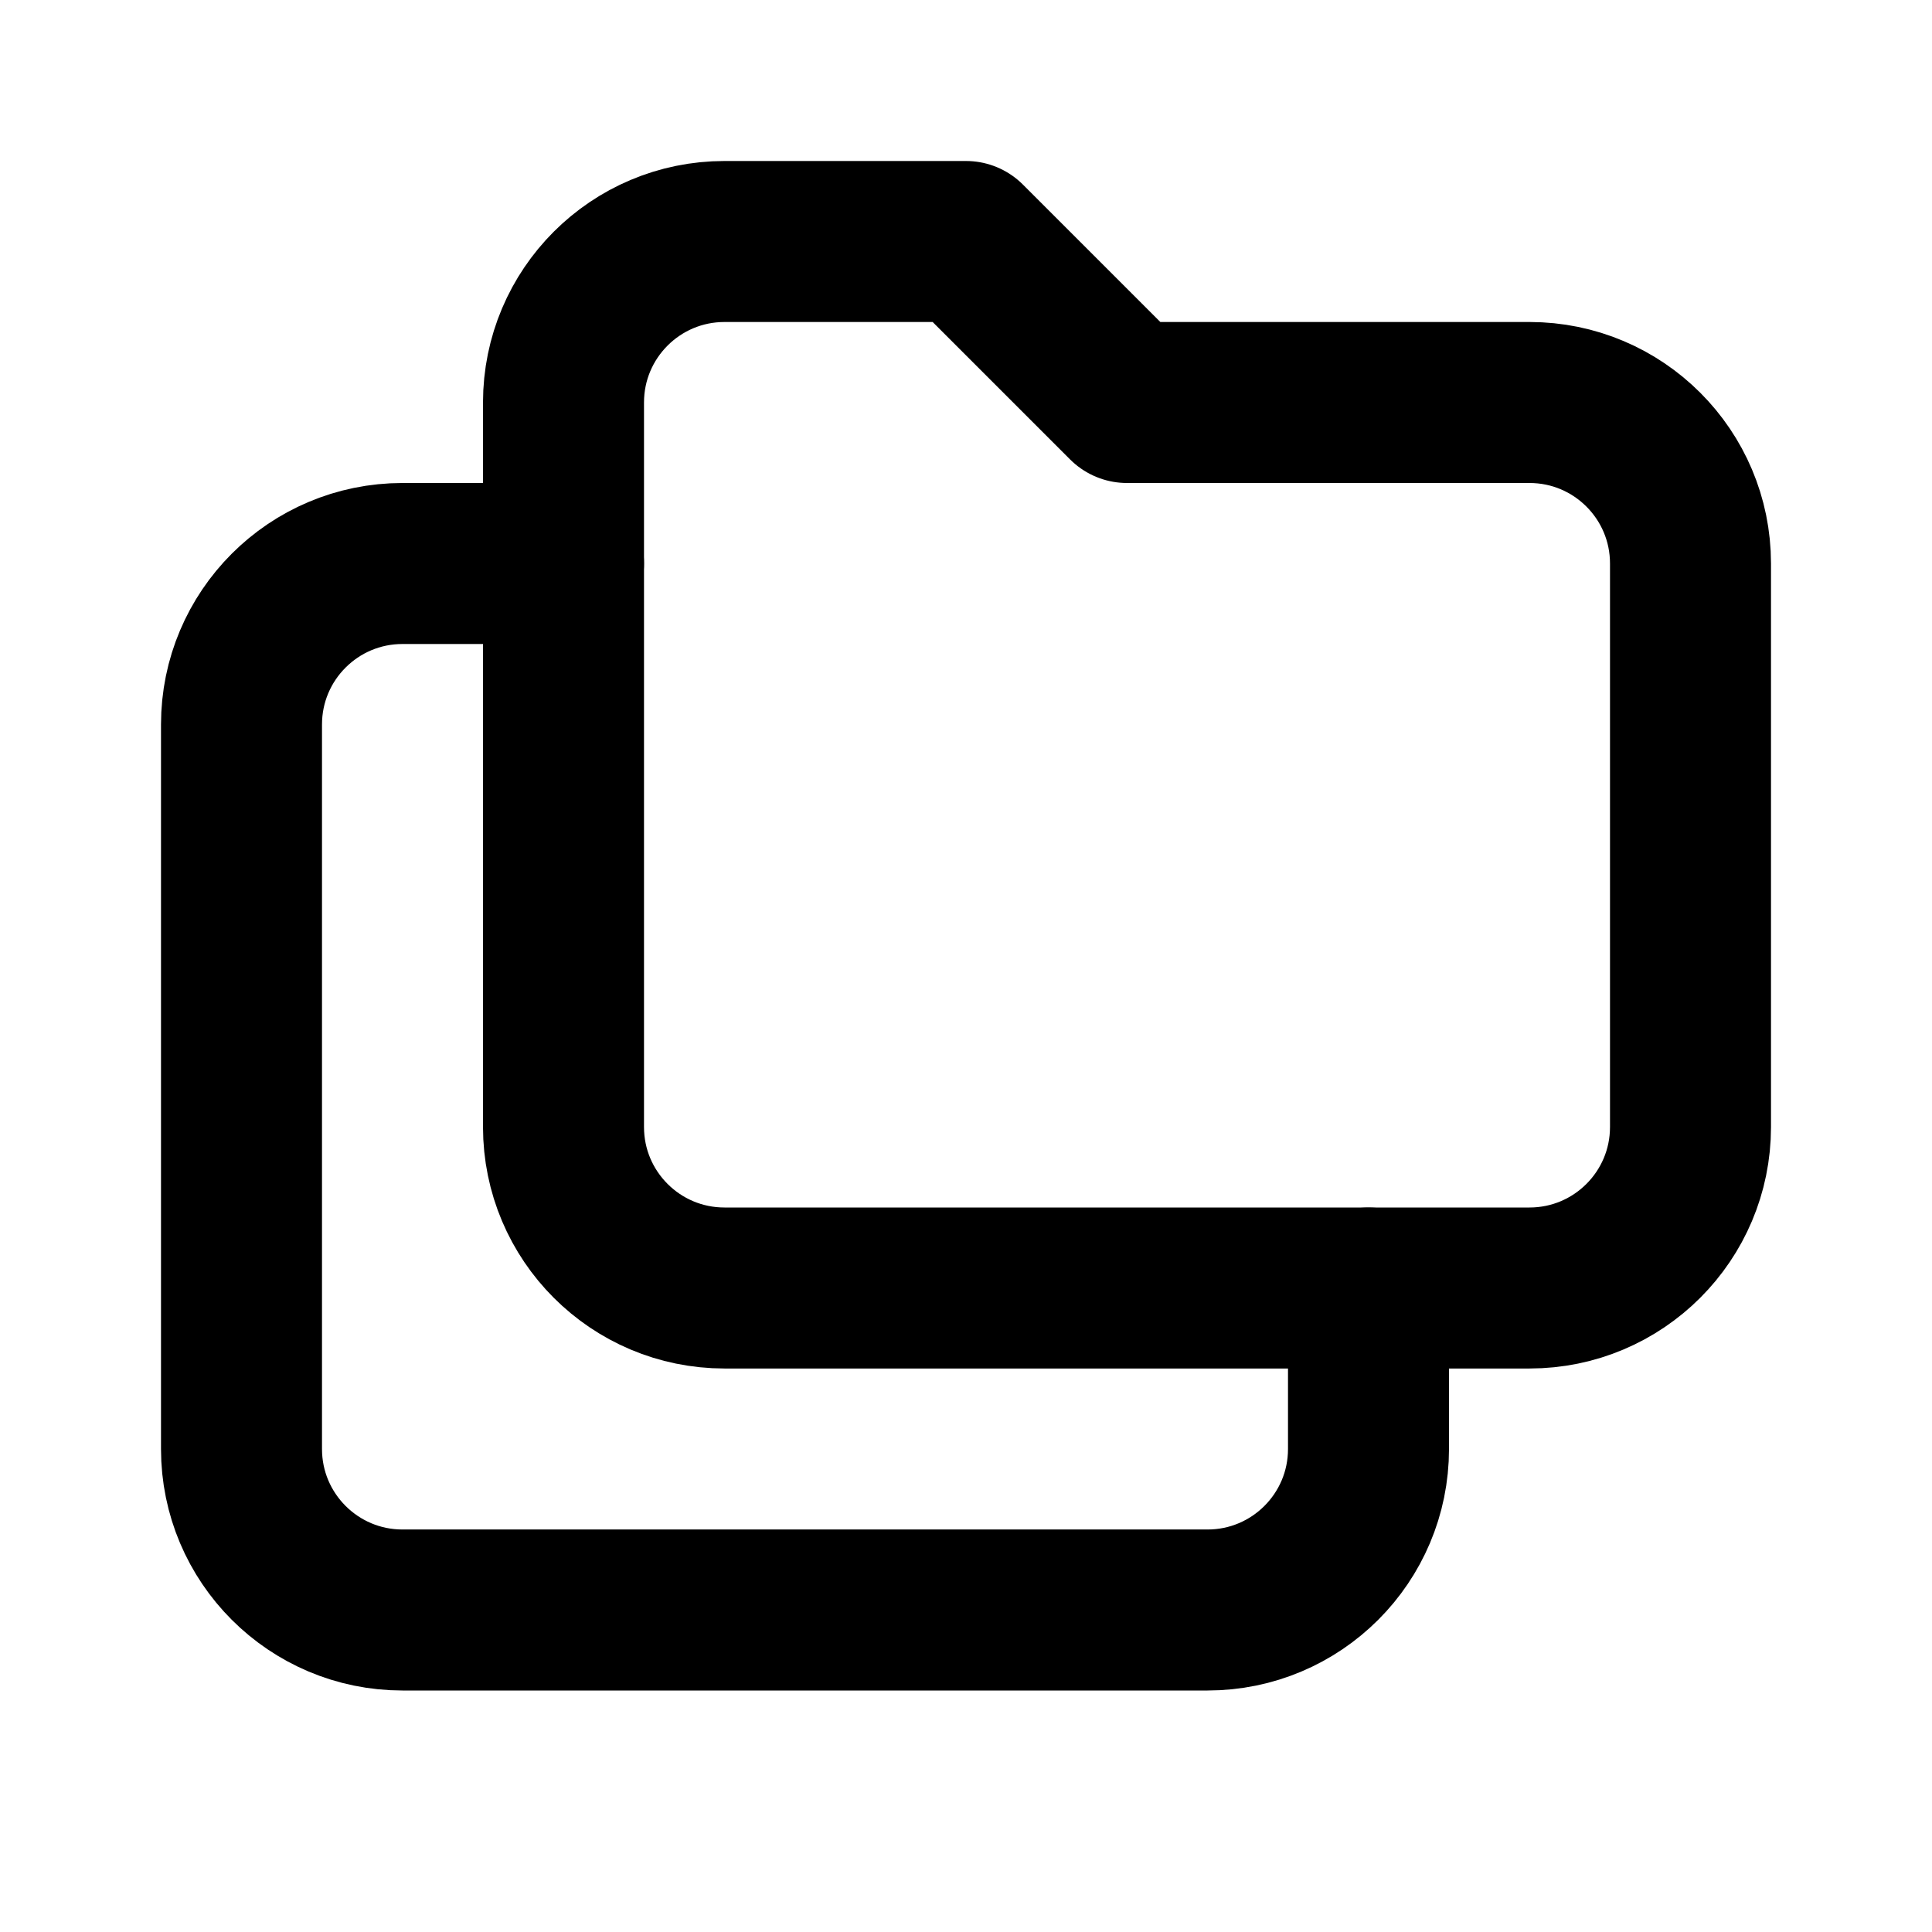
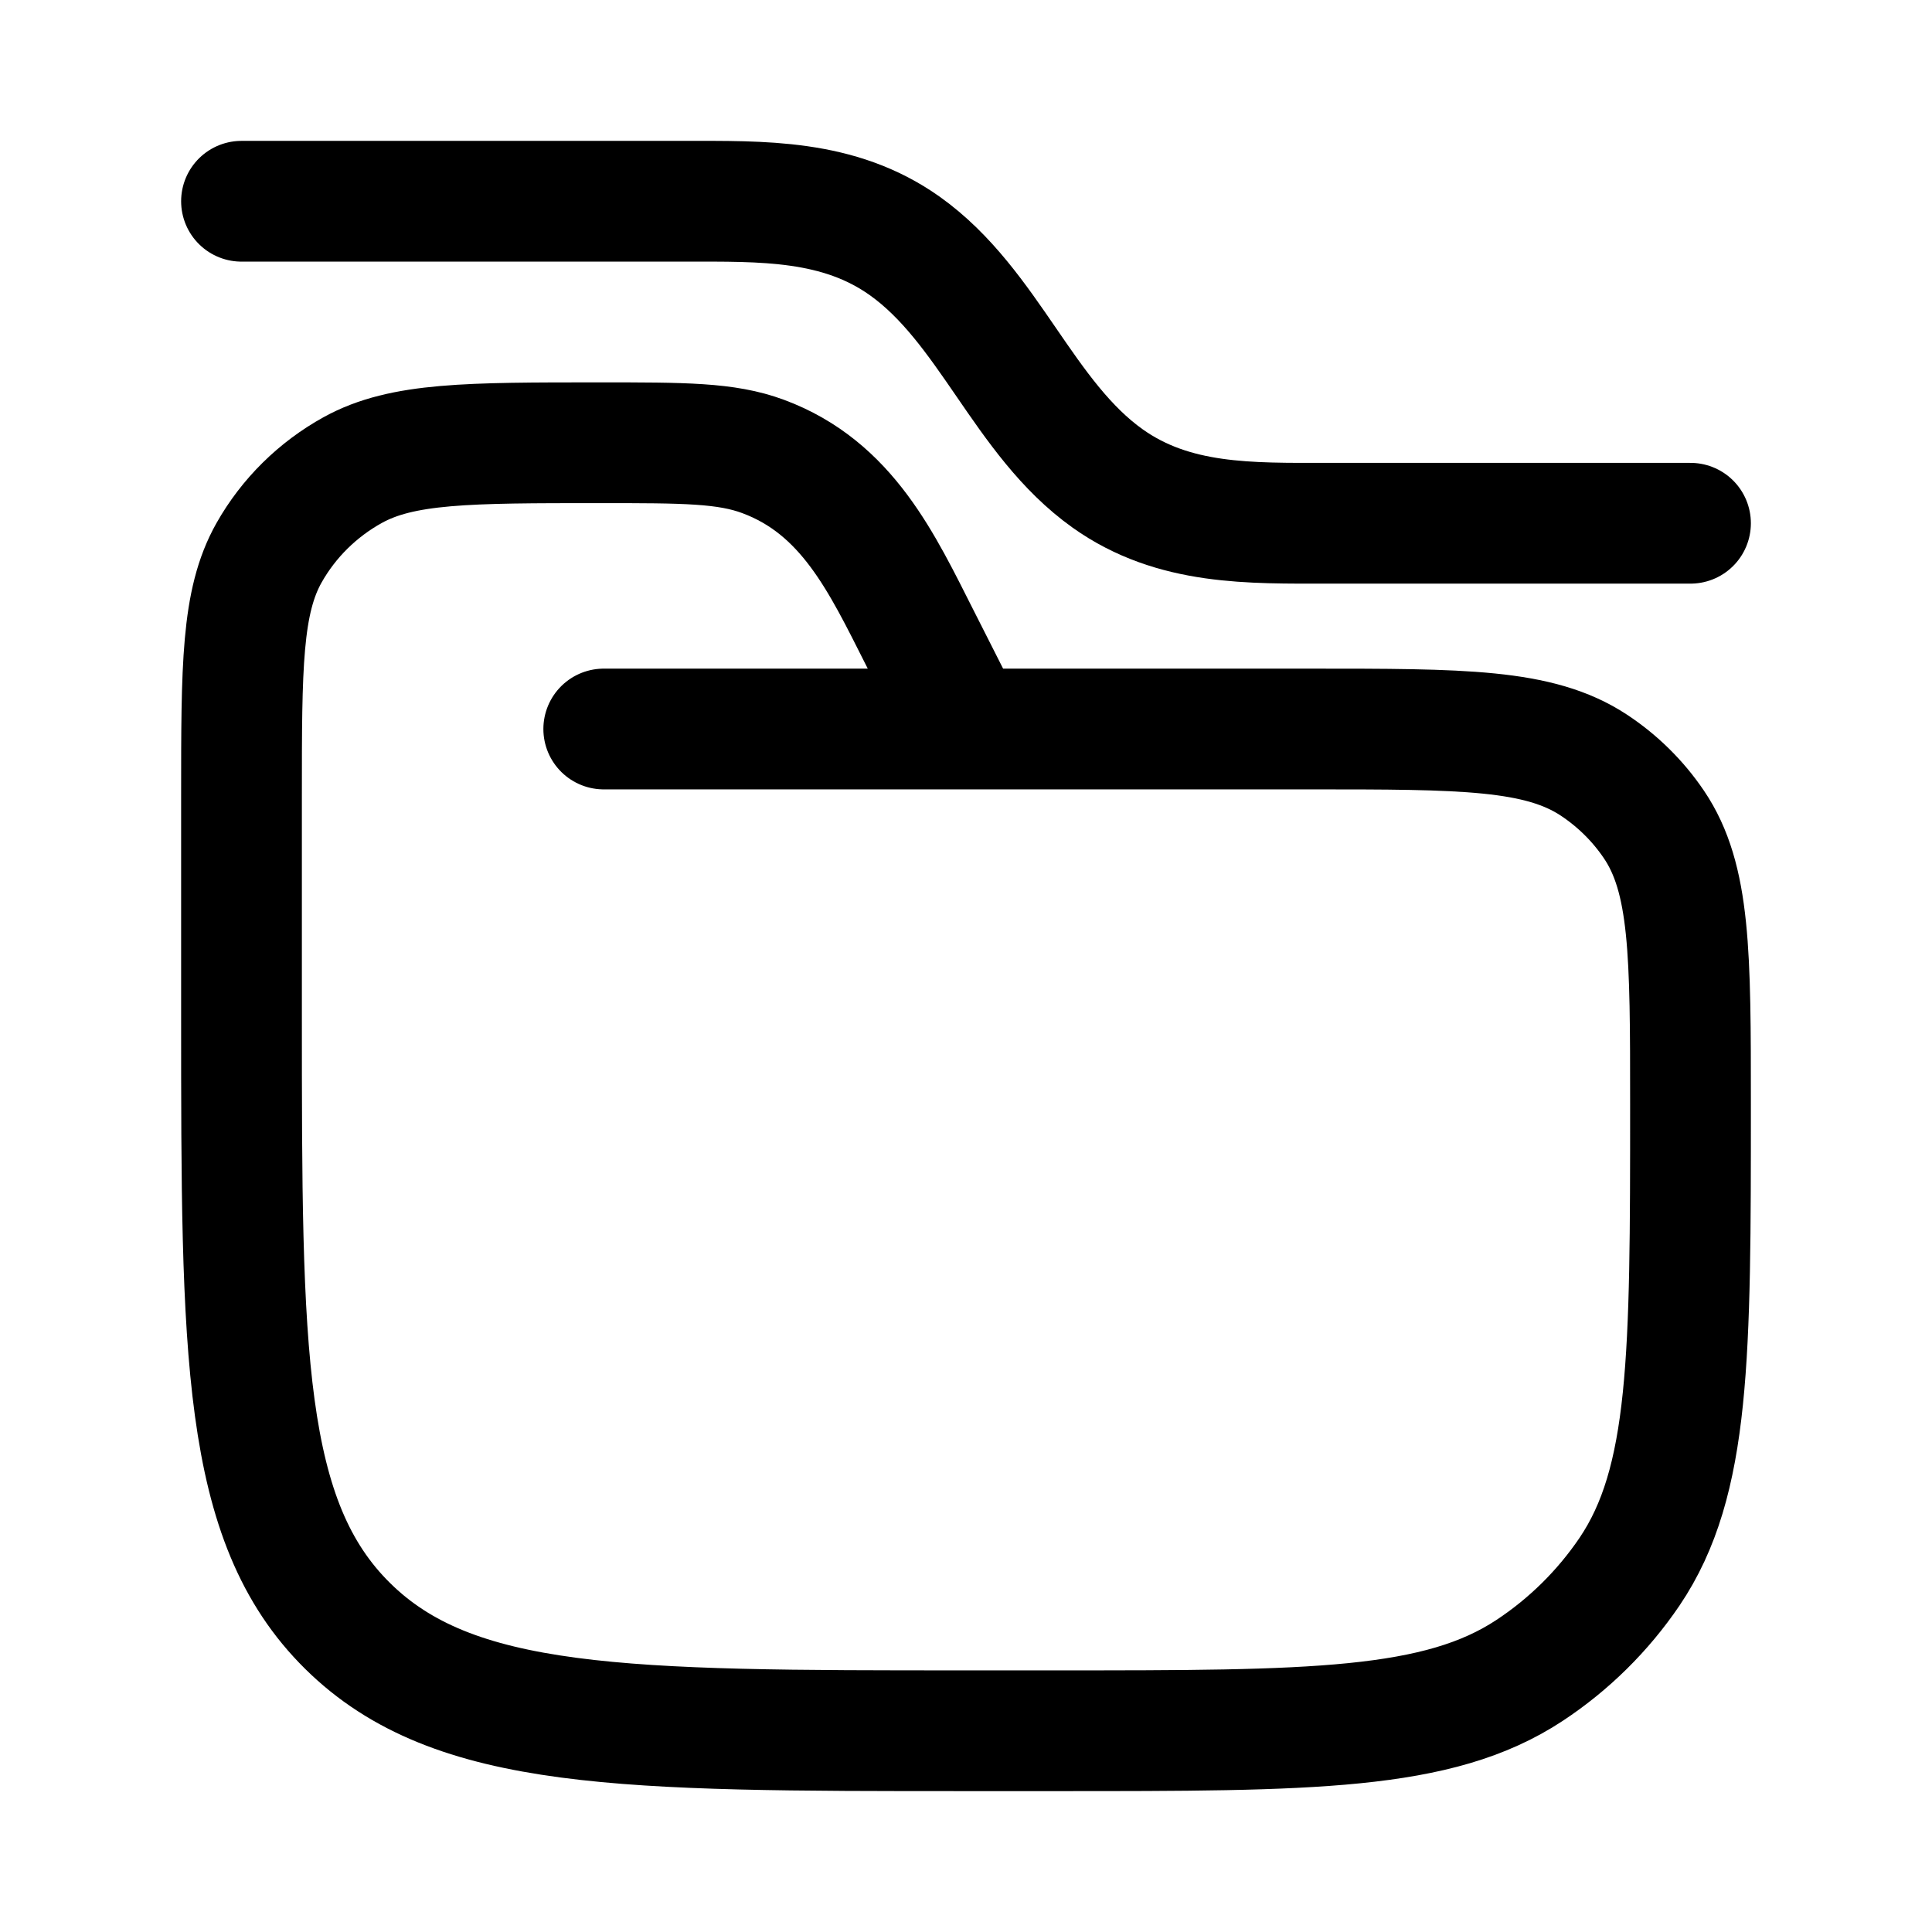
- <svg xmlns="http://www.w3.org/2000/svg" width="24" height="24" viewBox="0 0 24 24" fill="none" stroke="currentColor" stroke-width="2" stroke-linecap="round" stroke-linejoin="round" class="icon icon-tabler icons-tabler-outline icon-tabler-folders">
-   <path stroke="none" d="M0 0h24v24H0z" fill="none" />
-   <path d="M9 3h3l2 2h5a2 2 0 0 1 2 2v7a2 2 0 0 1 -2 2h-10a2 2 0 0 1 -2 -2v-9a2 2 0 0 1 2 -2" />
-   <path d="M17 16v2a2 2 0 0 1 -2 2h-10a2 2 0 0 1 -2 -2v-9a2 2 0 0 1 2 -2h2" />
+ <svg xmlns="http://www.w3.org/2000/svg" viewBox="0 0 24 24" width="24" height="24" fill="none" stroke="currentColor" stroke-width="1.5" stroke-linecap="round">
+   <path d="M7.5 9.056H16.275C18.171 9.056 19.119 9.056 19.8 9.505C20.095 9.7 20.348 9.95 20.545 10.241C21 10.913 21 11.85 21 13.722C21 16.843 21 18.404 20.242 19.525C19.913 20.01 19.491 20.427 19 20.751C17.865 21.5 16.285 21.5 13.125 21.5H12C7.757 21.5 5.636 21.5 4.318 20.198C3 18.897 3 16.802 3 12.611V9.895C3 8.28 3 7.473 3.342 6.867C3.586 6.435 3.947 6.079 4.384 5.838C4.998 5.5 5.815 5.5 7.45 5.5C8.497 5.5 9.021 5.5 9.479 5.67C10.526 6.058 10.958 6.997 11.43 7.93L12 9.056" />
+   <path d="M3 2.5H8.5C9.47 2.5 10.418 2.472 11.239 3.055C12.29 3.803 12.71 5.197 13.761 5.945C14.582 6.528 15.53 6.5 16.5 6.5H21" />
</svg>
